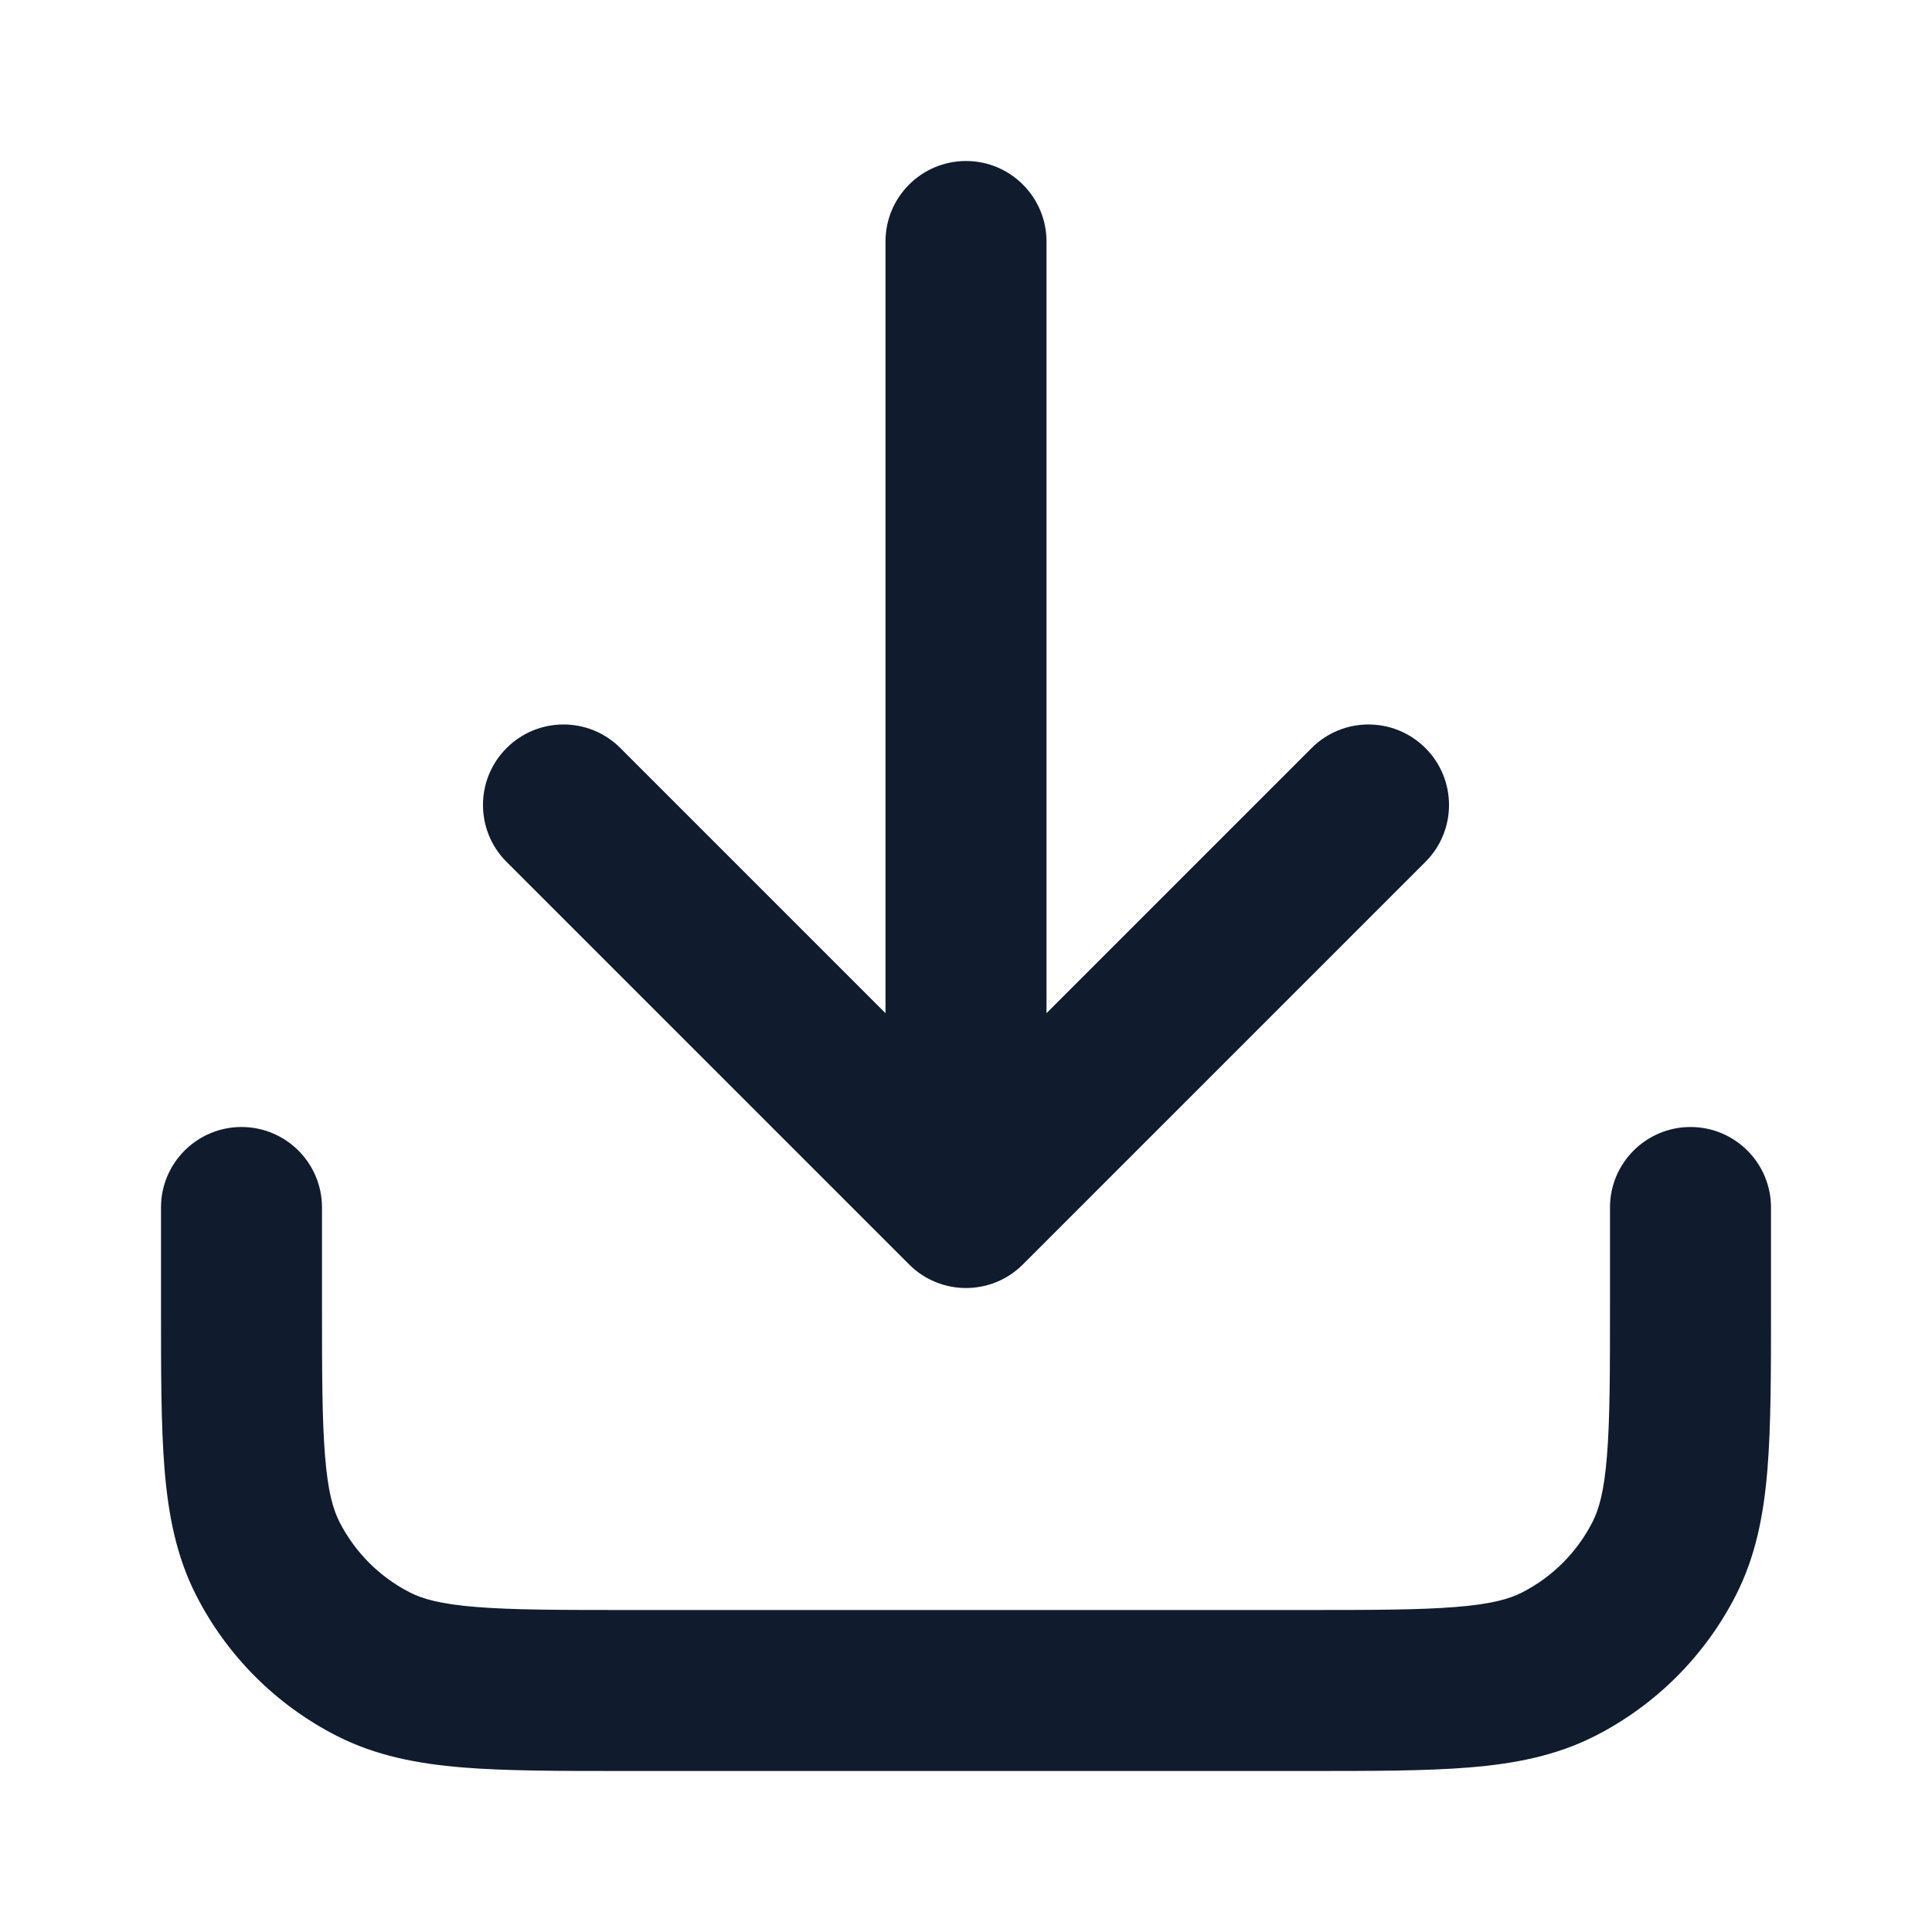
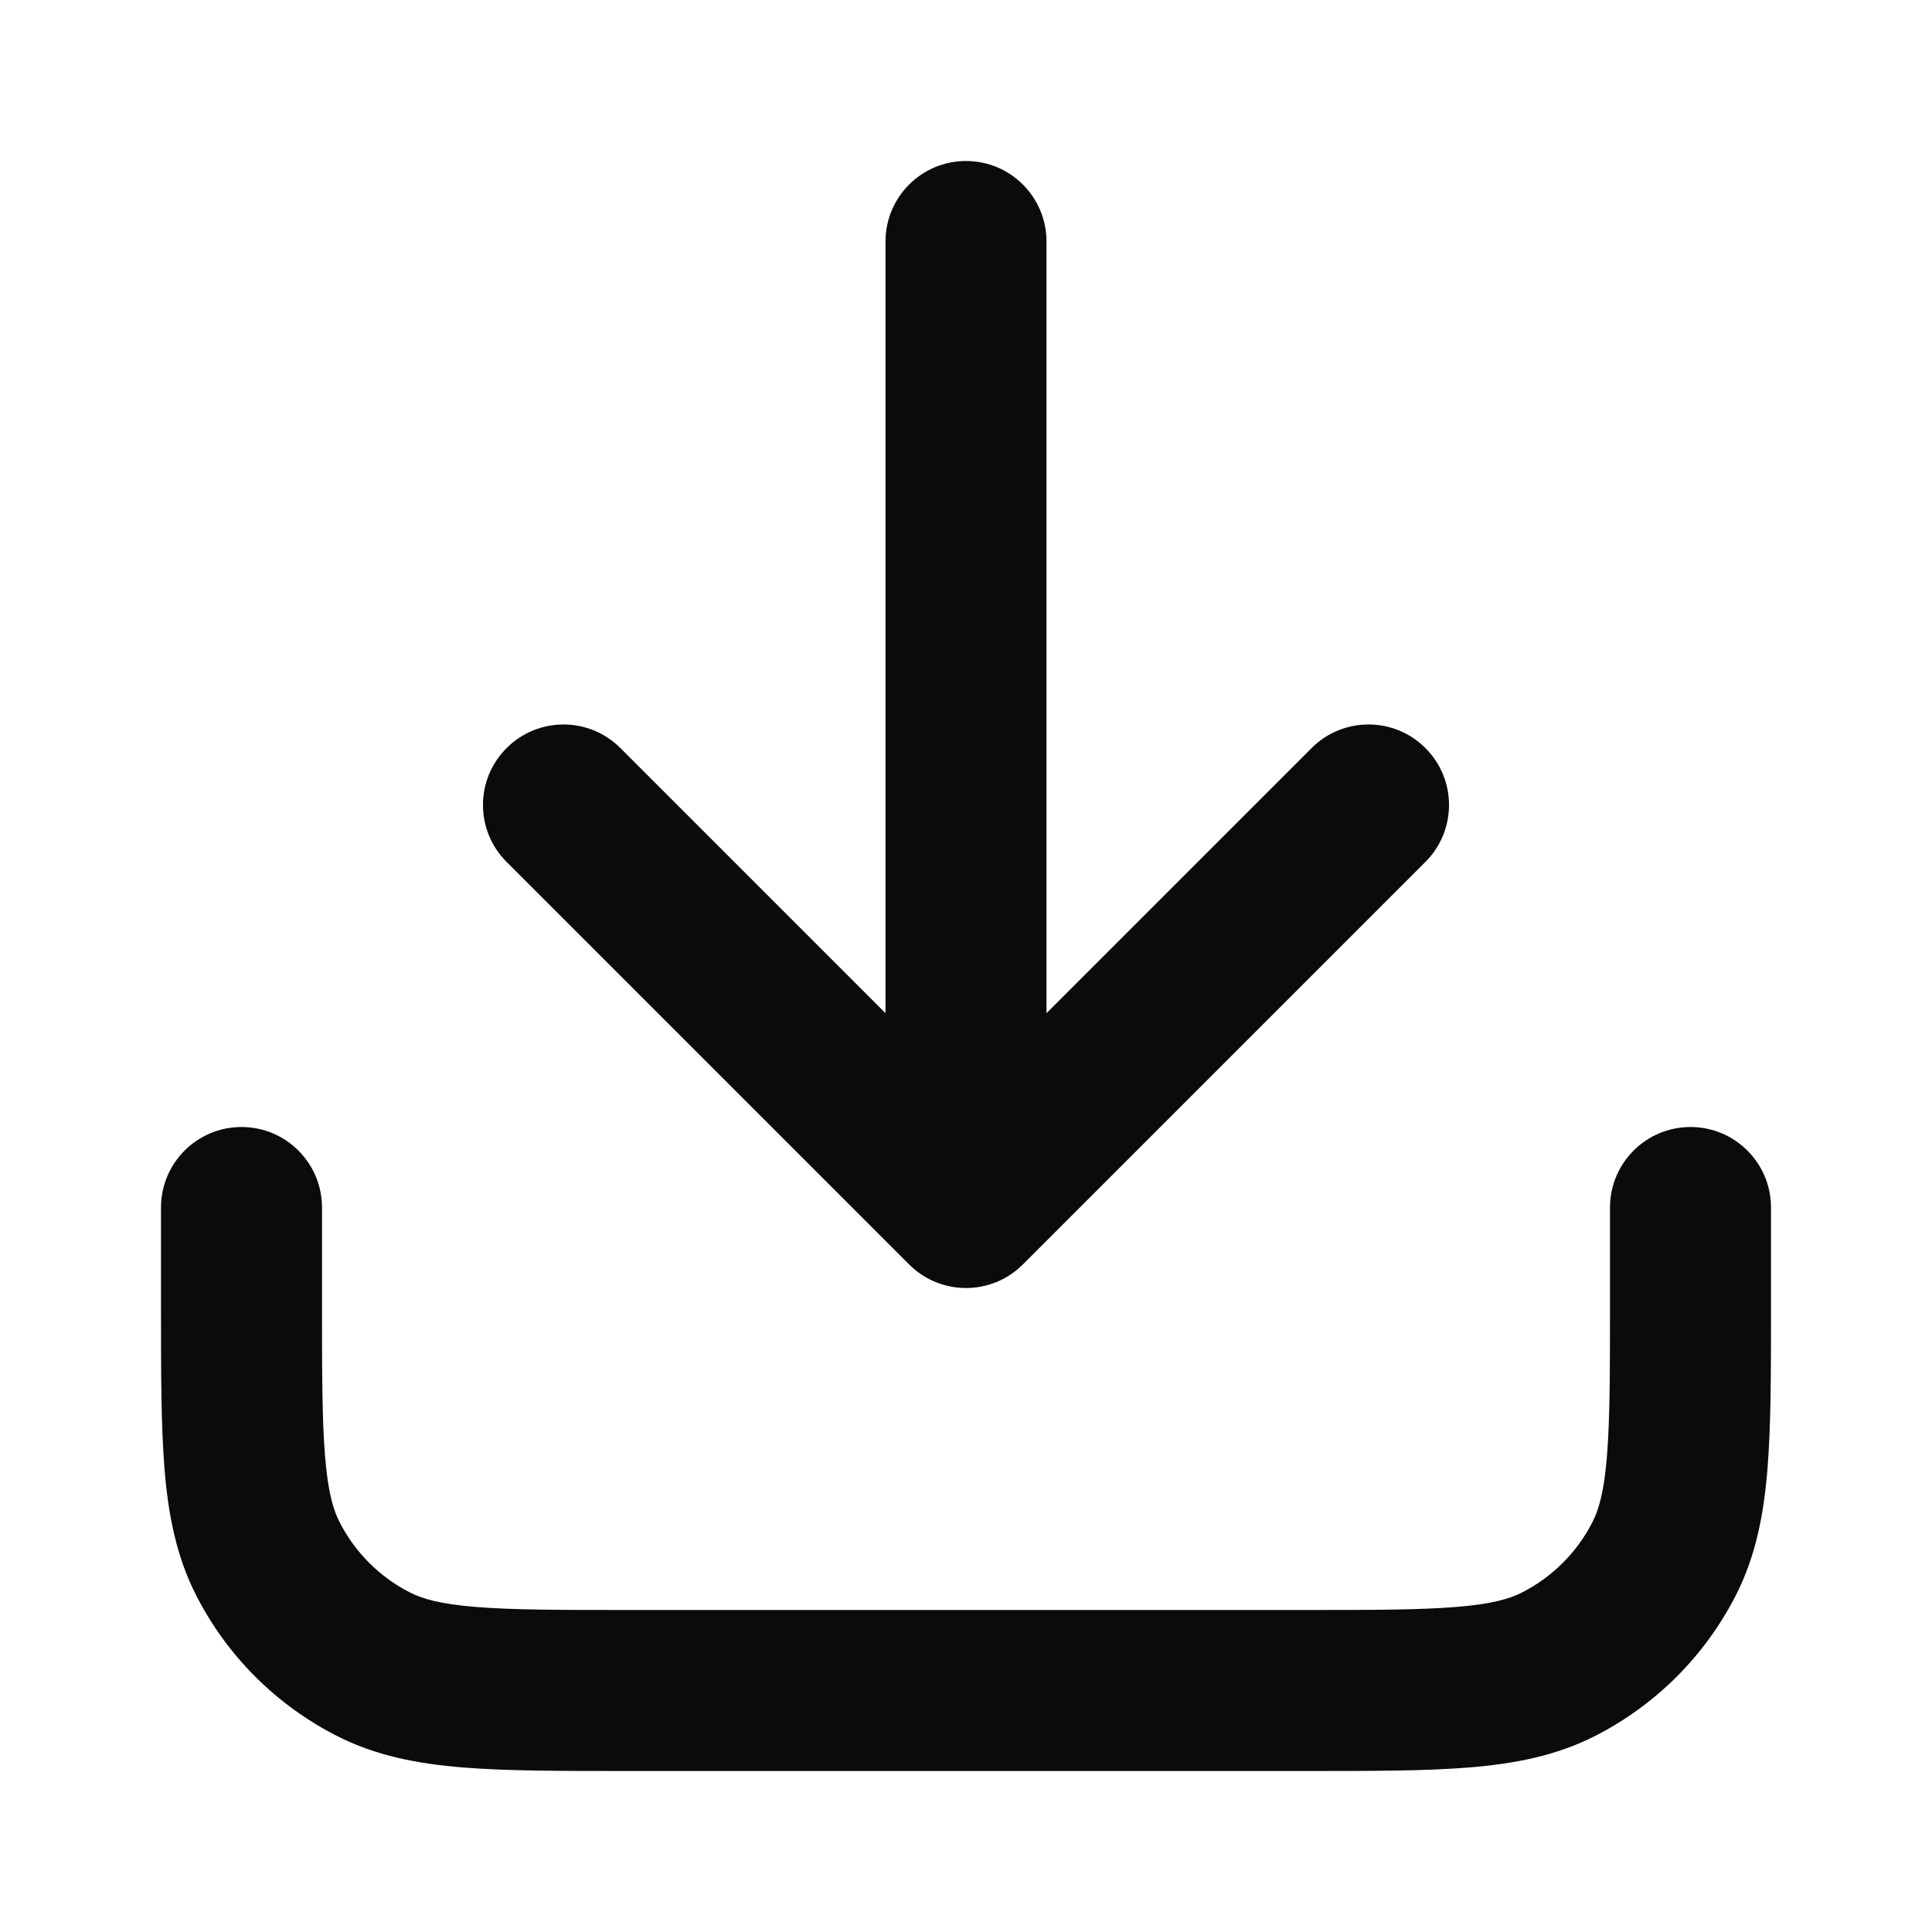
<svg xmlns="http://www.w3.org/2000/svg" width="24" height="24" viewBox="0 0 24 24" fill="none">
-   <path fill-rule="evenodd" clip-rule="evenodd" d="M12 2C12.552 2 13 2.448 13 3V12.586L16.293 9.293C16.683 8.902 17.317 8.902 17.707 9.293C18.098 9.683 18.098 10.317 17.707 10.707L12.707 15.707C12.317 16.098 11.683 16.098 11.293 15.707L6.293 10.707C5.902 10.317 5.902 9.683 6.293 9.293C6.683 8.902 7.317 8.902 7.707 9.293L11 12.586V3C11 2.448 11.448 2 12 2ZM3 14C3.552 14 4 14.448 4 15V16.2C4 17.057 4.001 17.639 4.038 18.089C4.073 18.527 4.138 18.752 4.218 18.908C4.41 19.284 4.716 19.59 5.092 19.782C5.248 19.862 5.473 19.927 5.911 19.962C6.361 19.999 6.943 20 7.8 20H16.2C17.057 20 17.639 19.999 18.089 19.962C18.527 19.927 18.752 19.862 18.908 19.782C19.284 19.59 19.59 19.284 19.782 18.908C19.862 18.752 19.927 18.527 19.962 18.089C19.999 17.639 20 17.057 20 16.2V15C20 14.448 20.448 14 21 14C21.552 14 22 14.448 22 15V16.241C22 17.046 22 17.711 21.956 18.252C21.91 18.814 21.811 19.331 21.564 19.816C21.18 20.569 20.569 21.18 19.816 21.564C19.331 21.811 18.814 21.91 18.252 21.956C17.711 22 17.046 22 16.241 22H7.759C6.954 22 6.289 22 5.748 21.956C5.186 21.91 4.669 21.811 4.184 21.564C3.431 21.18 2.819 20.569 2.436 19.816C2.189 19.331 2.09 18.814 2.044 18.252C2 17.711 2 17.046 2 16.241L2 15C2 14.448 2.448 14 3 14Z" fill="#101C2D" />
+   <path fill-rule="evenodd" clip-rule="evenodd" d="M12 2C12.552 2 13 2.448 13 3V12.586L16.293 9.293C16.683 8.902 17.317 8.902 17.707 9.293C18.098 9.683 18.098 10.317 17.707 10.707L12.707 15.707C12.317 16.098 11.683 16.098 11.293 15.707L6.293 10.707C5.902 10.317 5.902 9.683 6.293 9.293C6.683 8.902 7.317 8.902 7.707 9.293L11 12.586V3C11 2.448 11.448 2 12 2ZM3 14C3.552 14 4 14.448 4 15V16.2C4 17.057 4.001 17.639 4.038 18.089C4.073 18.527 4.138 18.752 4.218 18.908C4.41 19.284 4.716 19.59 5.092 19.782C5.248 19.862 5.473 19.927 5.911 19.962C6.361 19.999 6.943 20 7.8 20H16.2C17.057 20 17.639 19.999 18.089 19.962C18.527 19.927 18.752 19.862 18.908 19.782C19.284 19.59 19.59 19.284 19.782 18.908C19.862 18.752 19.927 18.527 19.962 18.089C19.999 17.639 20 17.057 20 16.2V15C20 14.448 20.448 14 21 14C21.552 14 22 14.448 22 15V16.241C22 17.046 22 17.711 21.956 18.252C21.91 18.814 21.811 19.331 21.564 19.816C21.18 20.569 20.569 21.18 19.816 21.564C19.331 21.811 18.814 21.91 18.252 21.956C17.711 22 17.046 22 16.241 22H7.759C6.954 22 6.289 22 5.748 21.956C5.186 21.91 4.669 21.811 4.184 21.564C3.431 21.18 2.819 20.569 2.436 19.816C2.189 19.331 2.09 18.814 2.044 18.252C2 17.711 2 17.046 2 16.241L2 15C2 14.448 2.448 14 3 14Z" fill="#0A0B0D" />
</svg>
